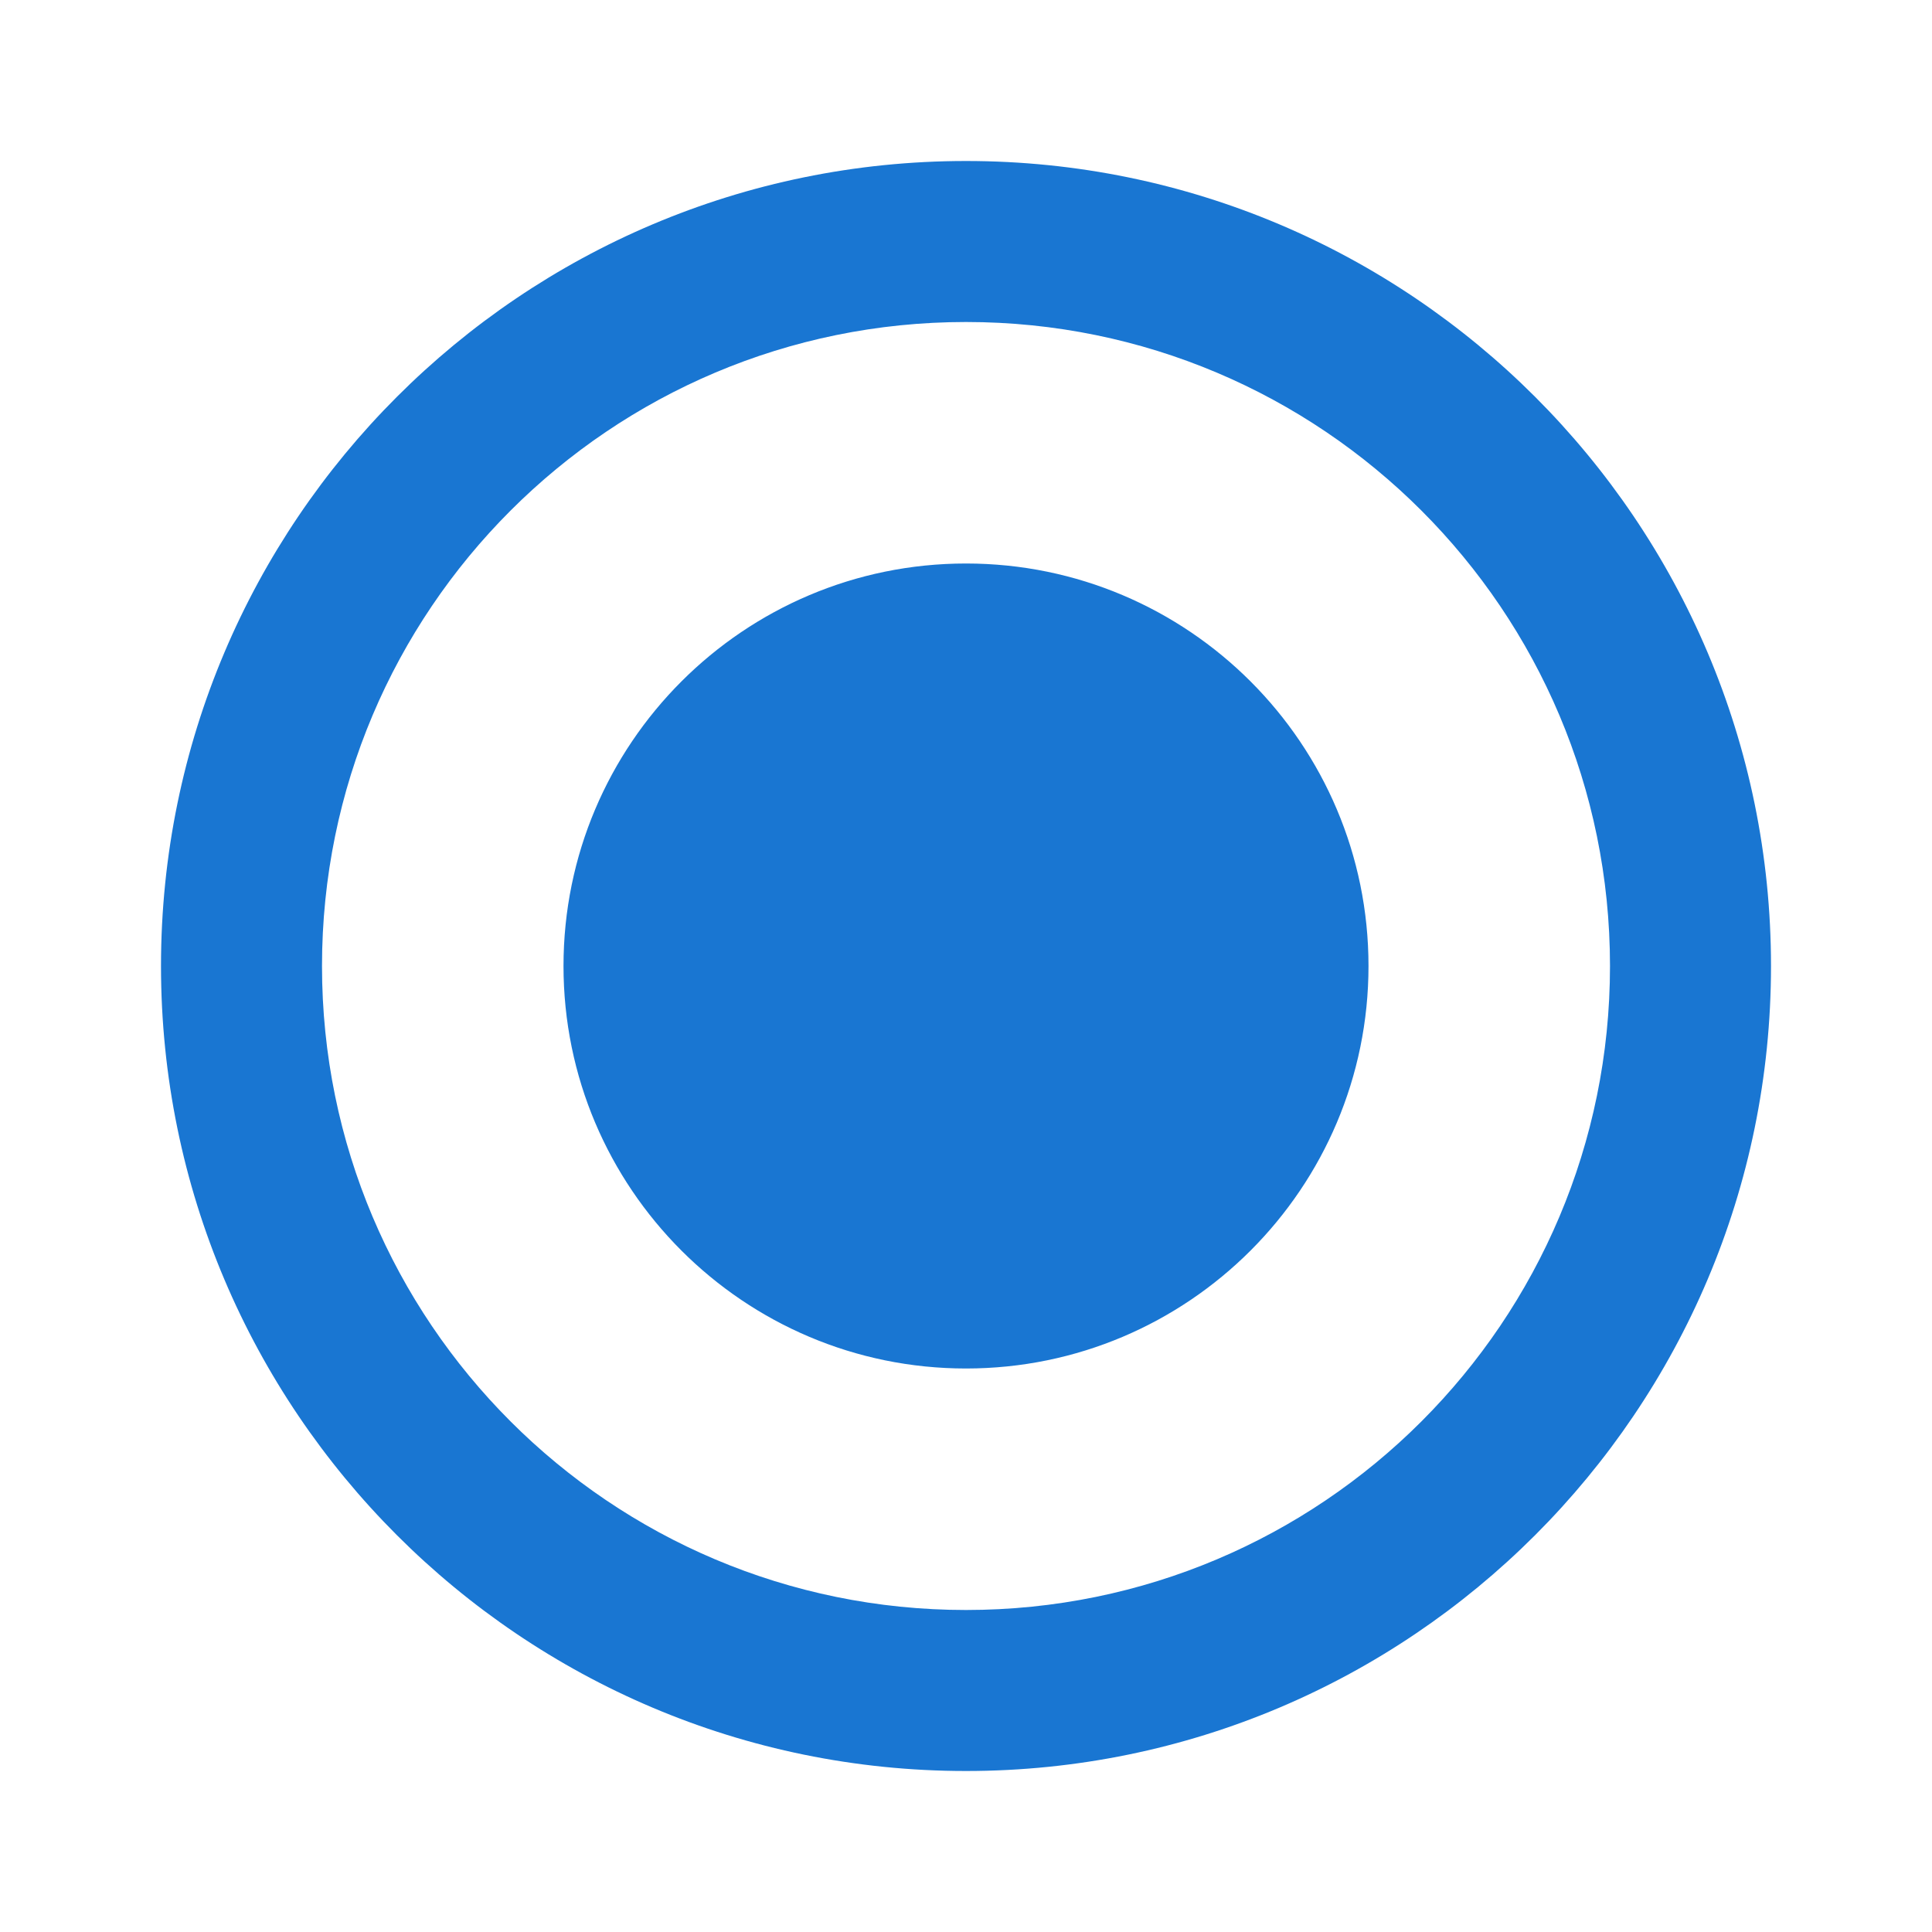
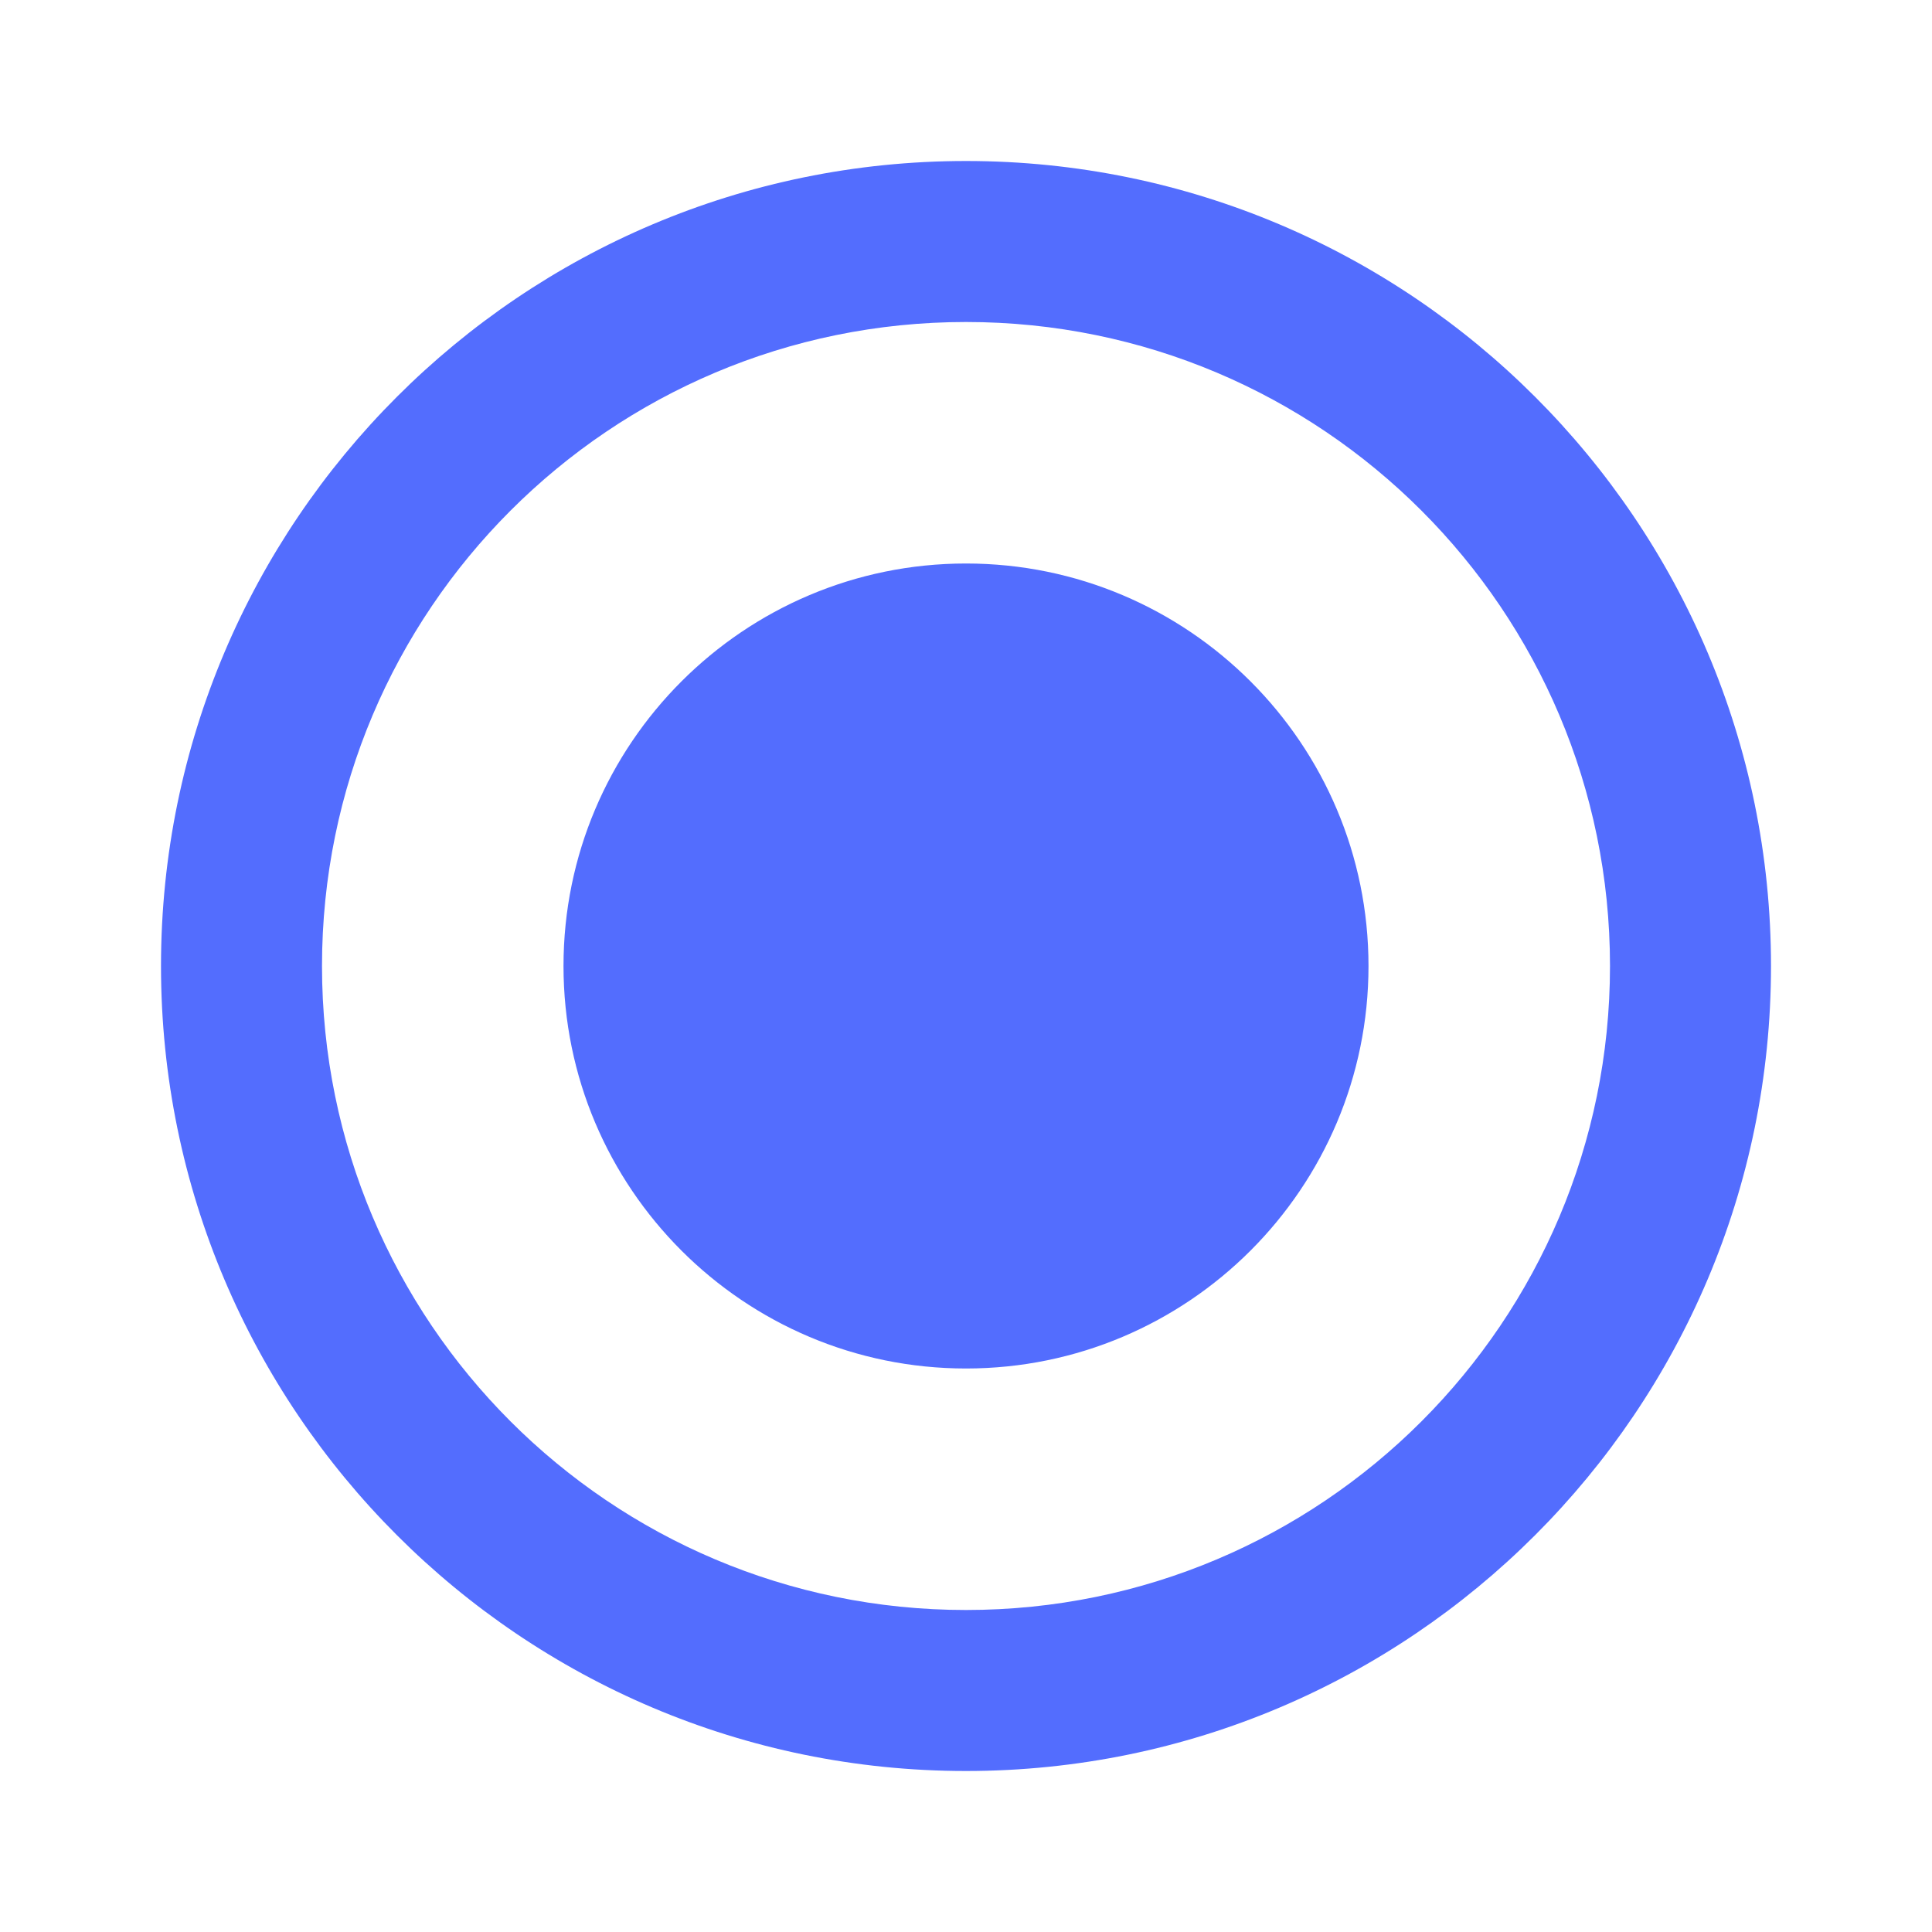
- <svg xmlns="http://www.w3.org/2000/svg" fill="#1976D2" height="24" viewBox="0 0 24 24" width="24">
+ <svg xmlns="http://www.w3.org/2000/svg" fill="#536DFE" height="24" viewBox="0 0 24 24" width="24">
  <path d="M12 7c-2.76 0-5 2.24-5 5s2.24 5 5 5 5-2.24 5-5-2.24-5-5-5zm0-5C6.48 2 2 6.48 2 12s4.48 10 10 10 10-4.48 10-10S17.52 2 12 2zm0 18c-4.42 0-8-3.58-8-8s3.58-8 8-8 8 3.58 8 8-3.58 8-8 8z" />
  <path d="M0 0h24v24H0z" fill="none" />
</svg>
